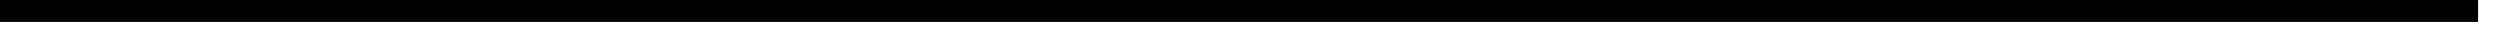
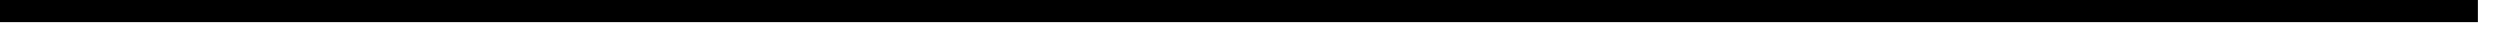
- <svg xmlns="http://www.w3.org/2000/svg" version="1.1" width="114px" height="2px">
-   <g transform="matrix(1 0 0 1 -640 -226 )">
-     <path d="M 640 226.5  L 753 226.5  " stroke-width="1" stroke="#000000" fill="none" />
+ <svg xmlns="http://www.w3.org/2000/svg" version="1.1" width="113px" height="2px">
+   <g transform="matrix(1 0 0 1 -378 -226 )">
+     <path d="M 378 226.5  L 490 226.5  " stroke-width="1" stroke="#000000" fill="none" />
  </g>
</svg>
